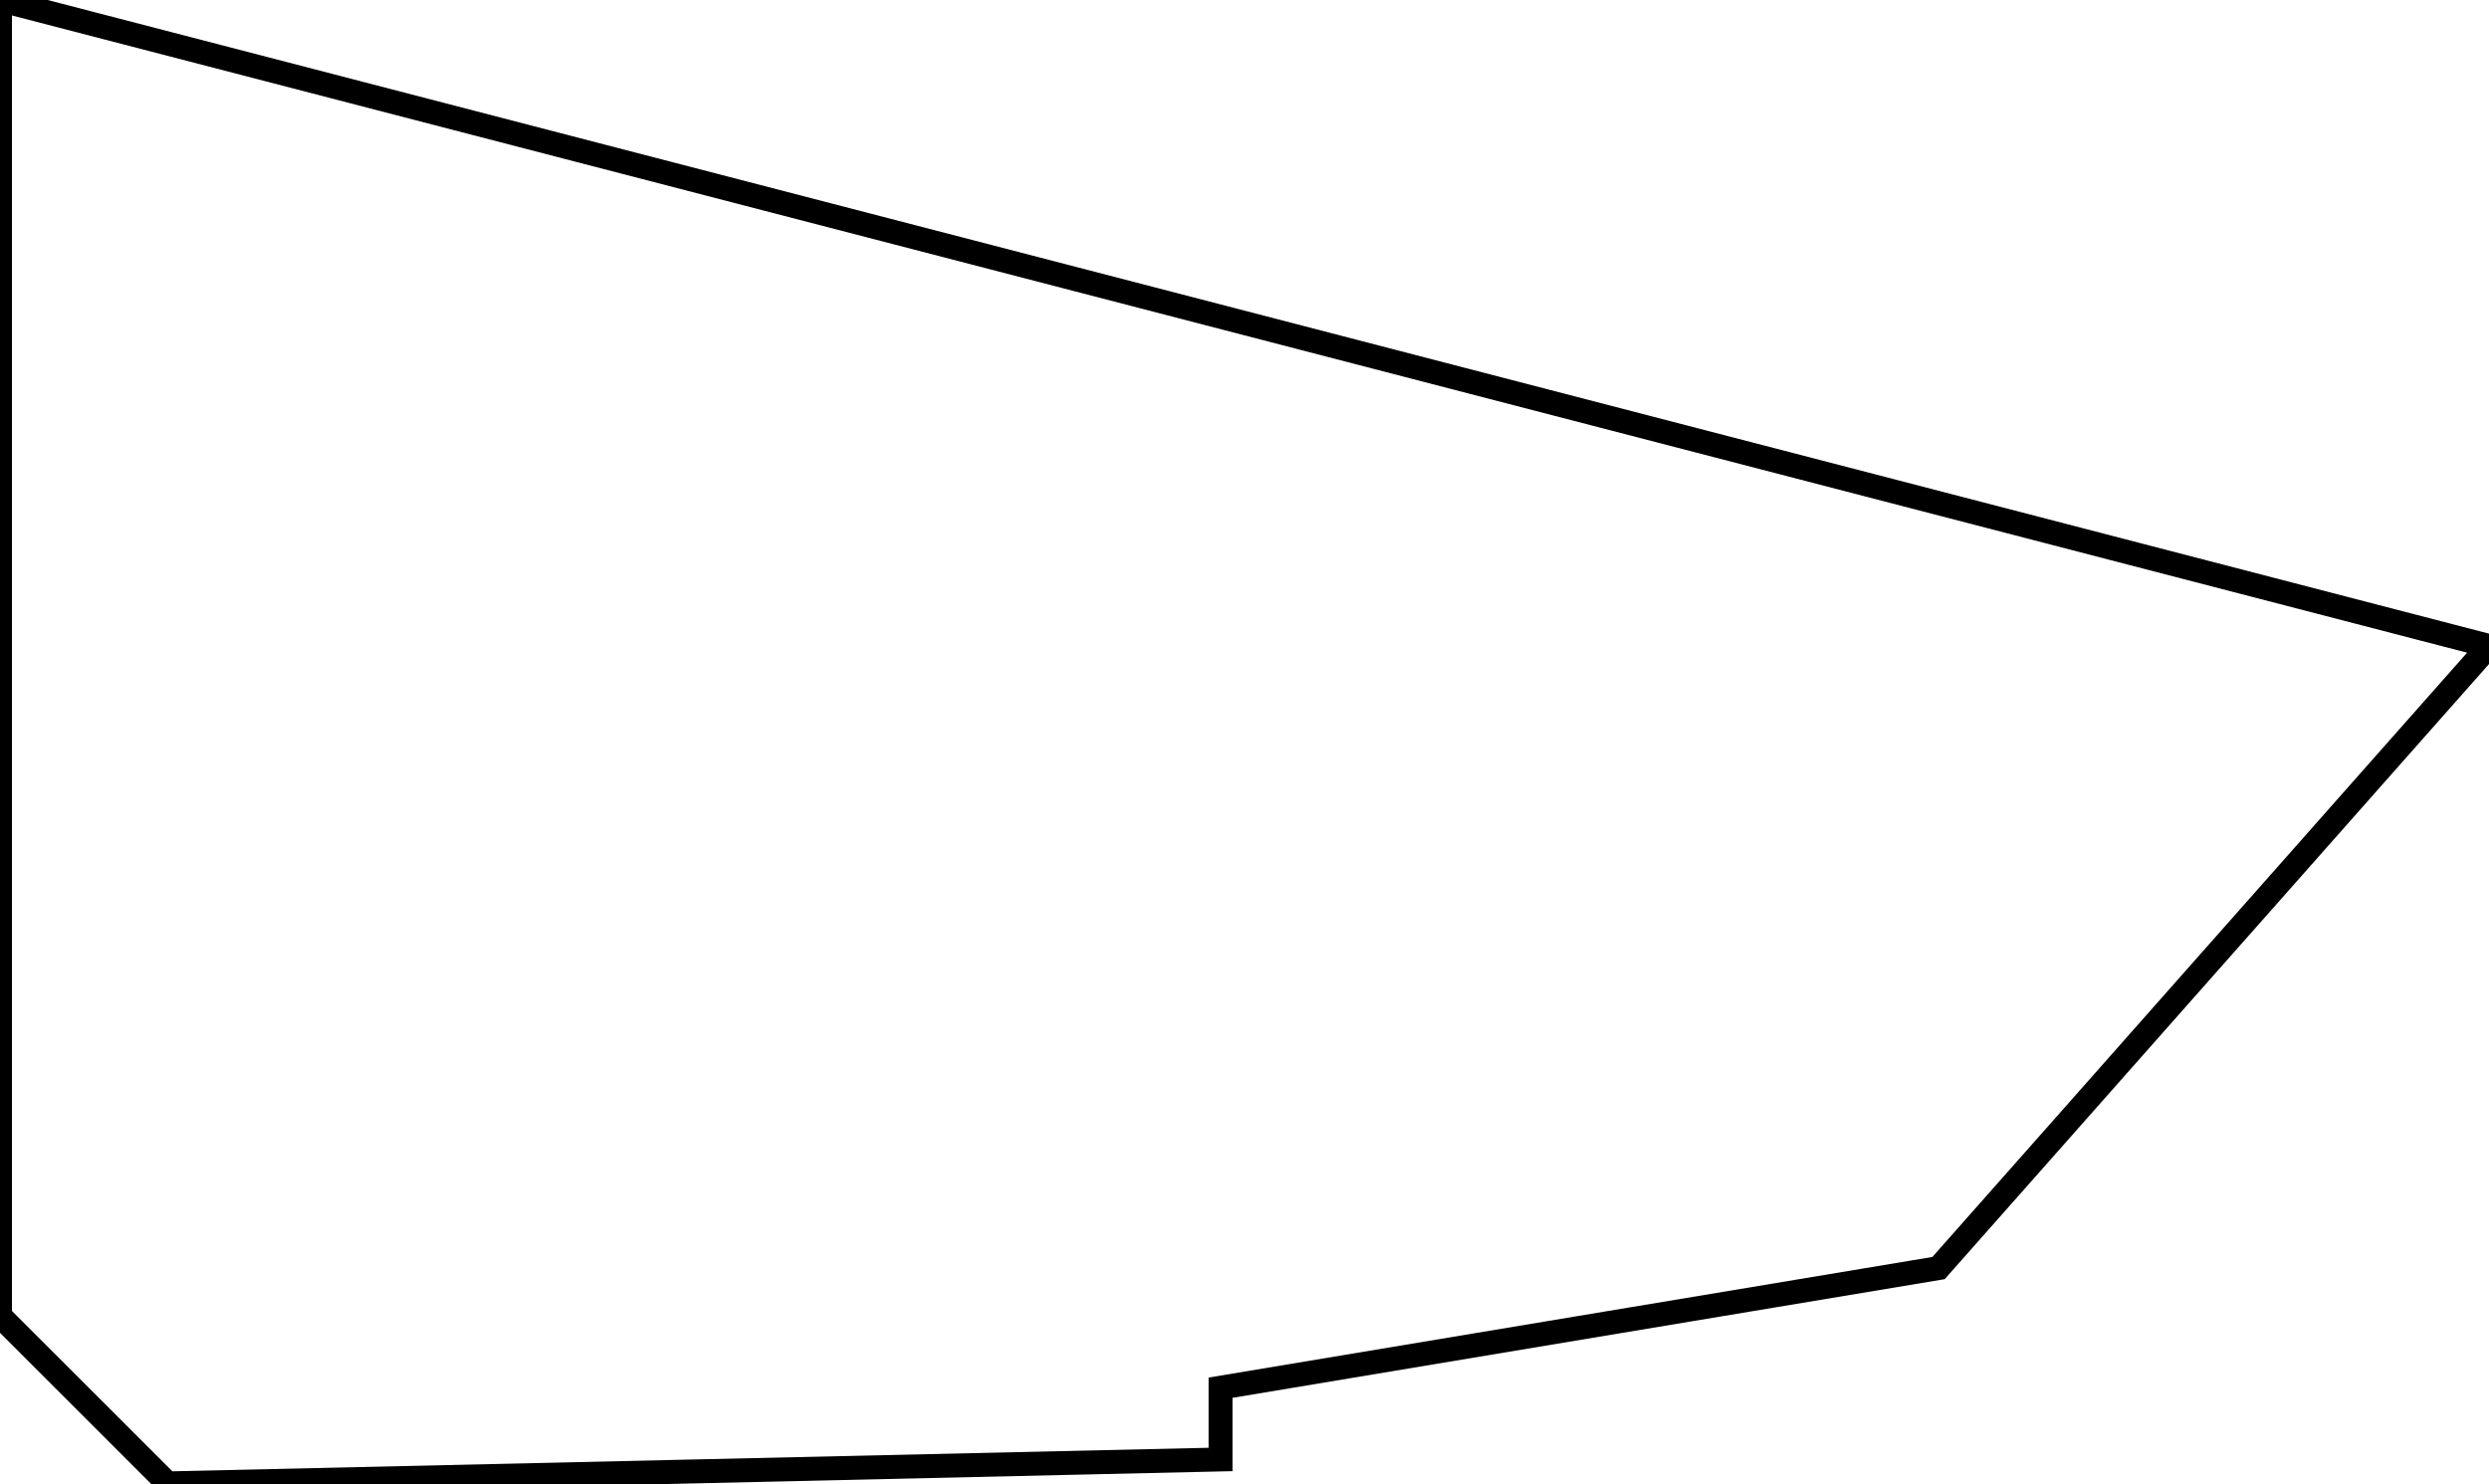
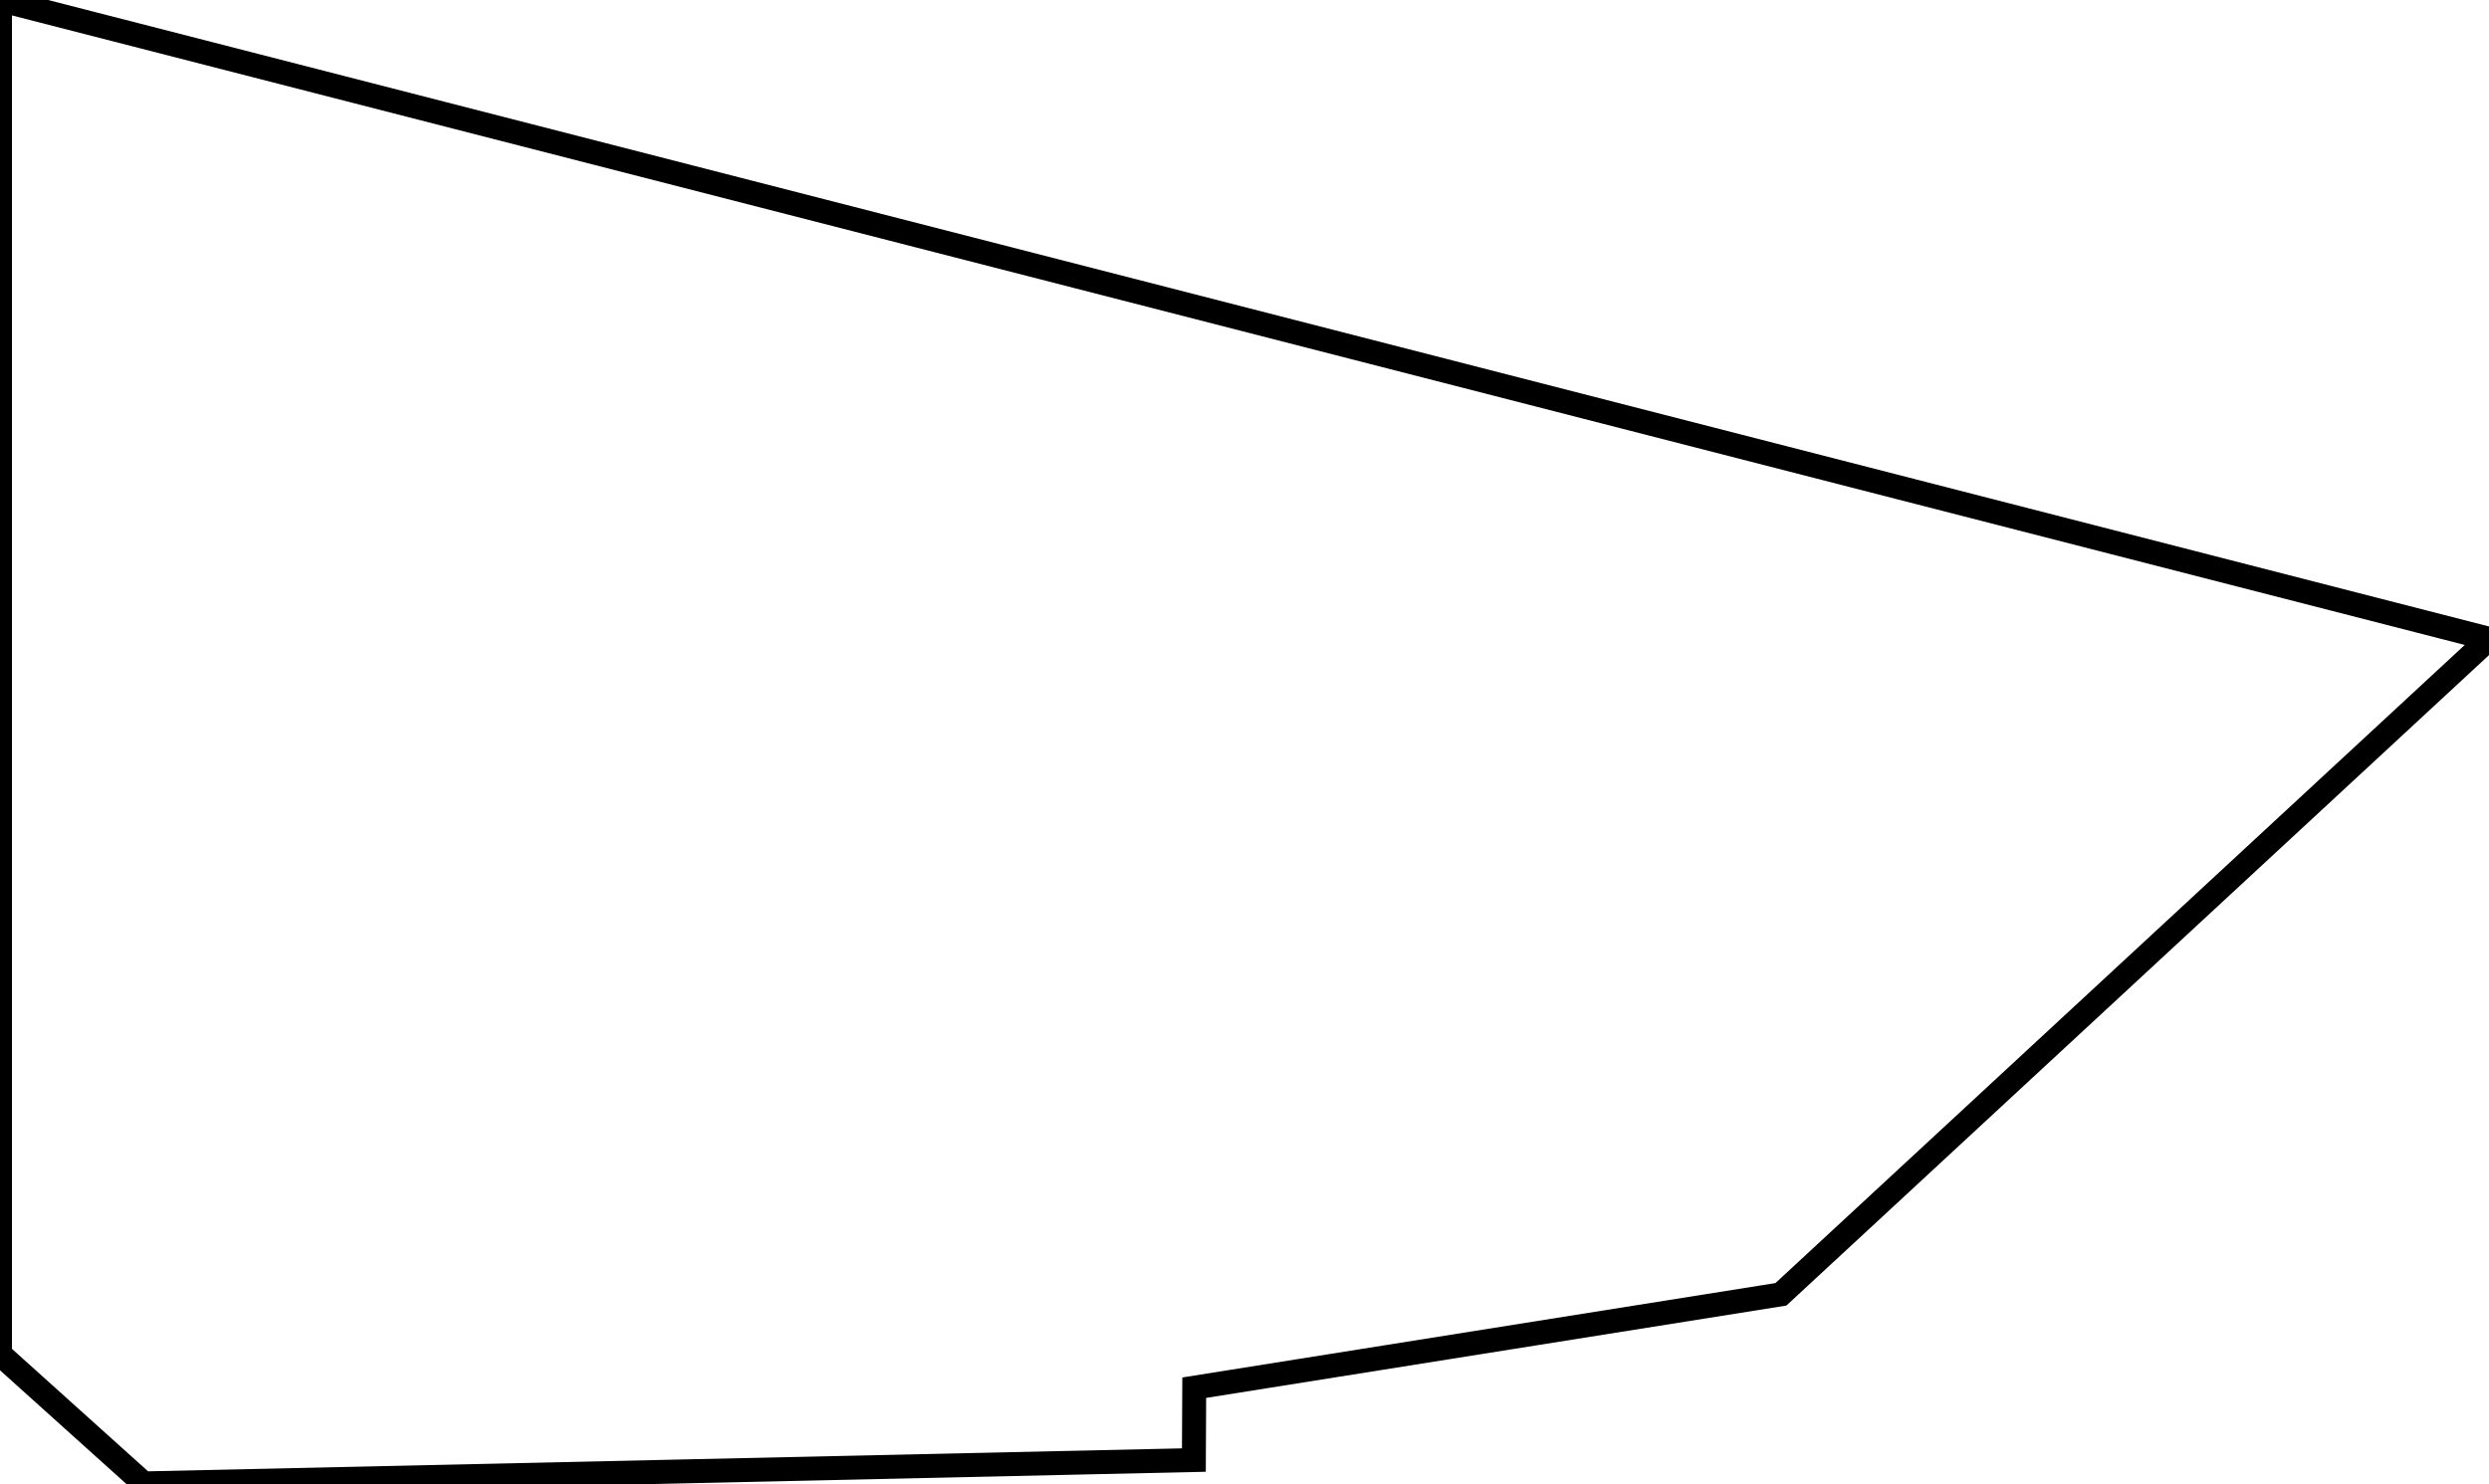
<svg xmlns="http://www.w3.org/2000/svg" xmlns:ns1="https://librecad.org" width="104mm" height="62mm" viewBox="0 0 104 62">
  <g ns1:layername="profile_03" ns1:is_locked="false" ns1:is_construction="false" fill="none" stroke="black" stroke-width="1">
-     <path d="M7,62 L51,61 L51,58 L81,53 L104,27 L0,0 L0,55 L7,62 Z " />
+     <path d="M6,62 L49.885,61.025 L49.9,58 L74.413,54.098 L104,26.7 L0,0 L0,56.6 L6,62 Z " />
  </g>
</svg>
